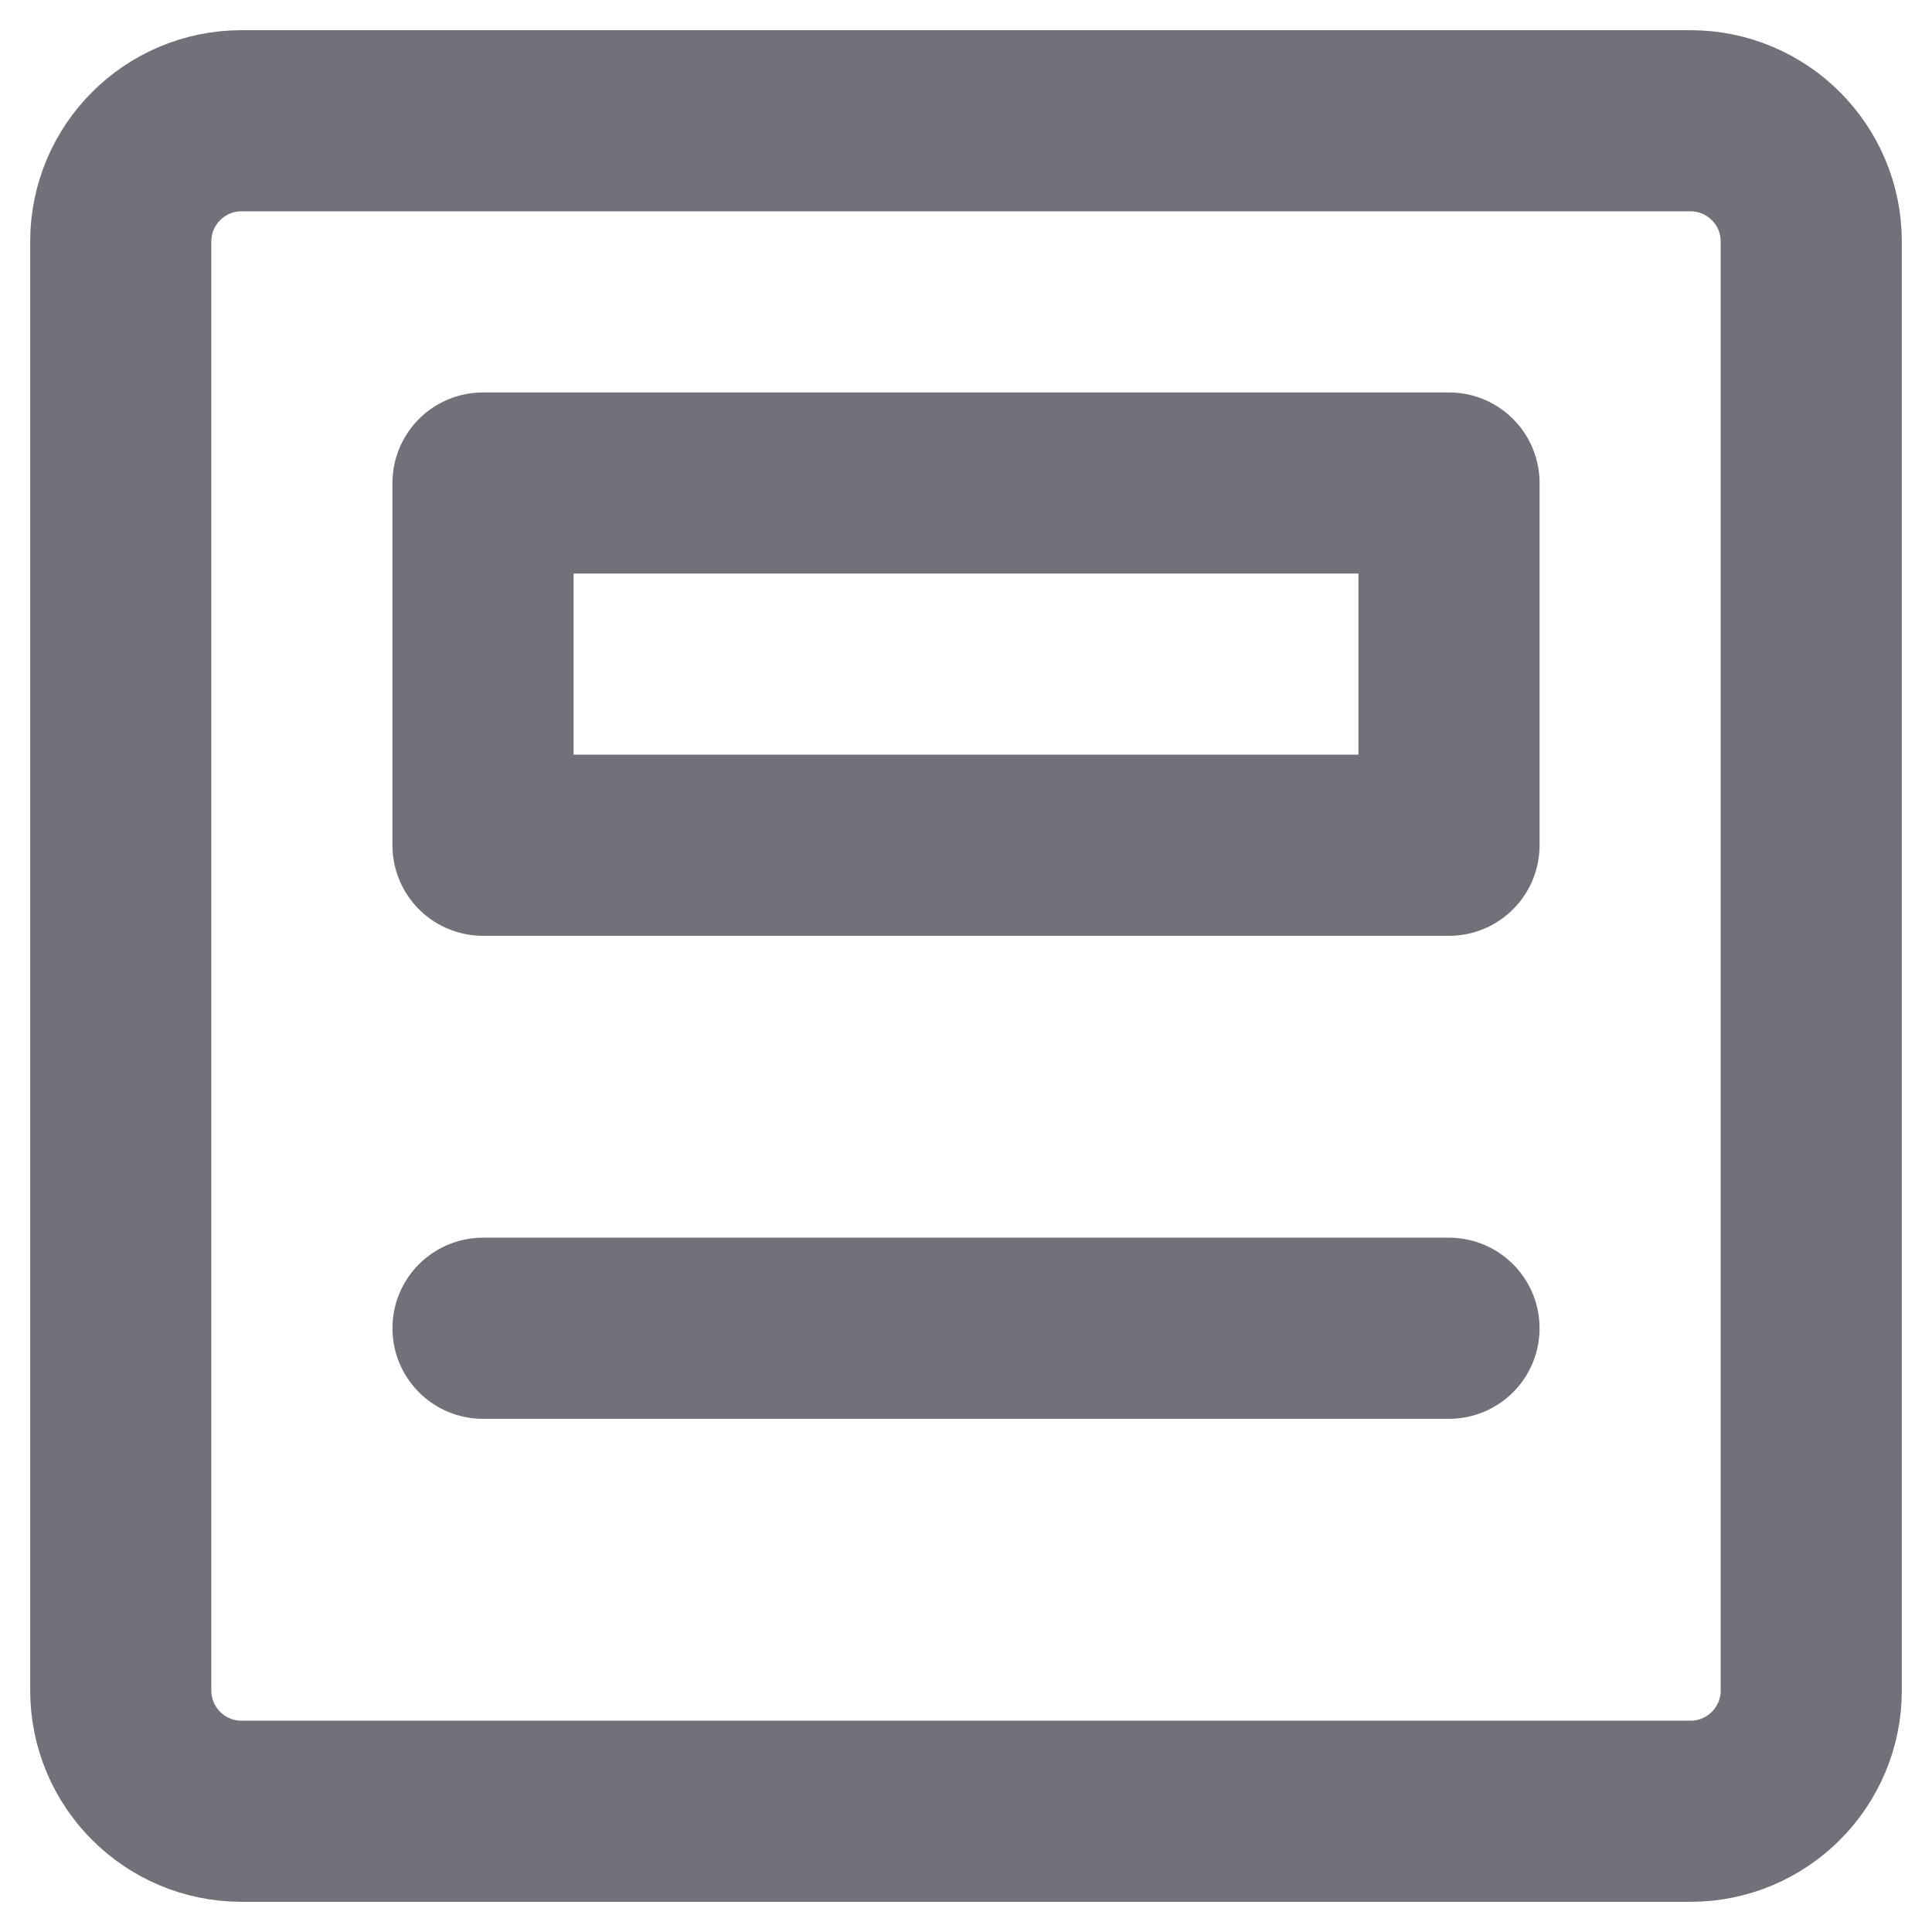
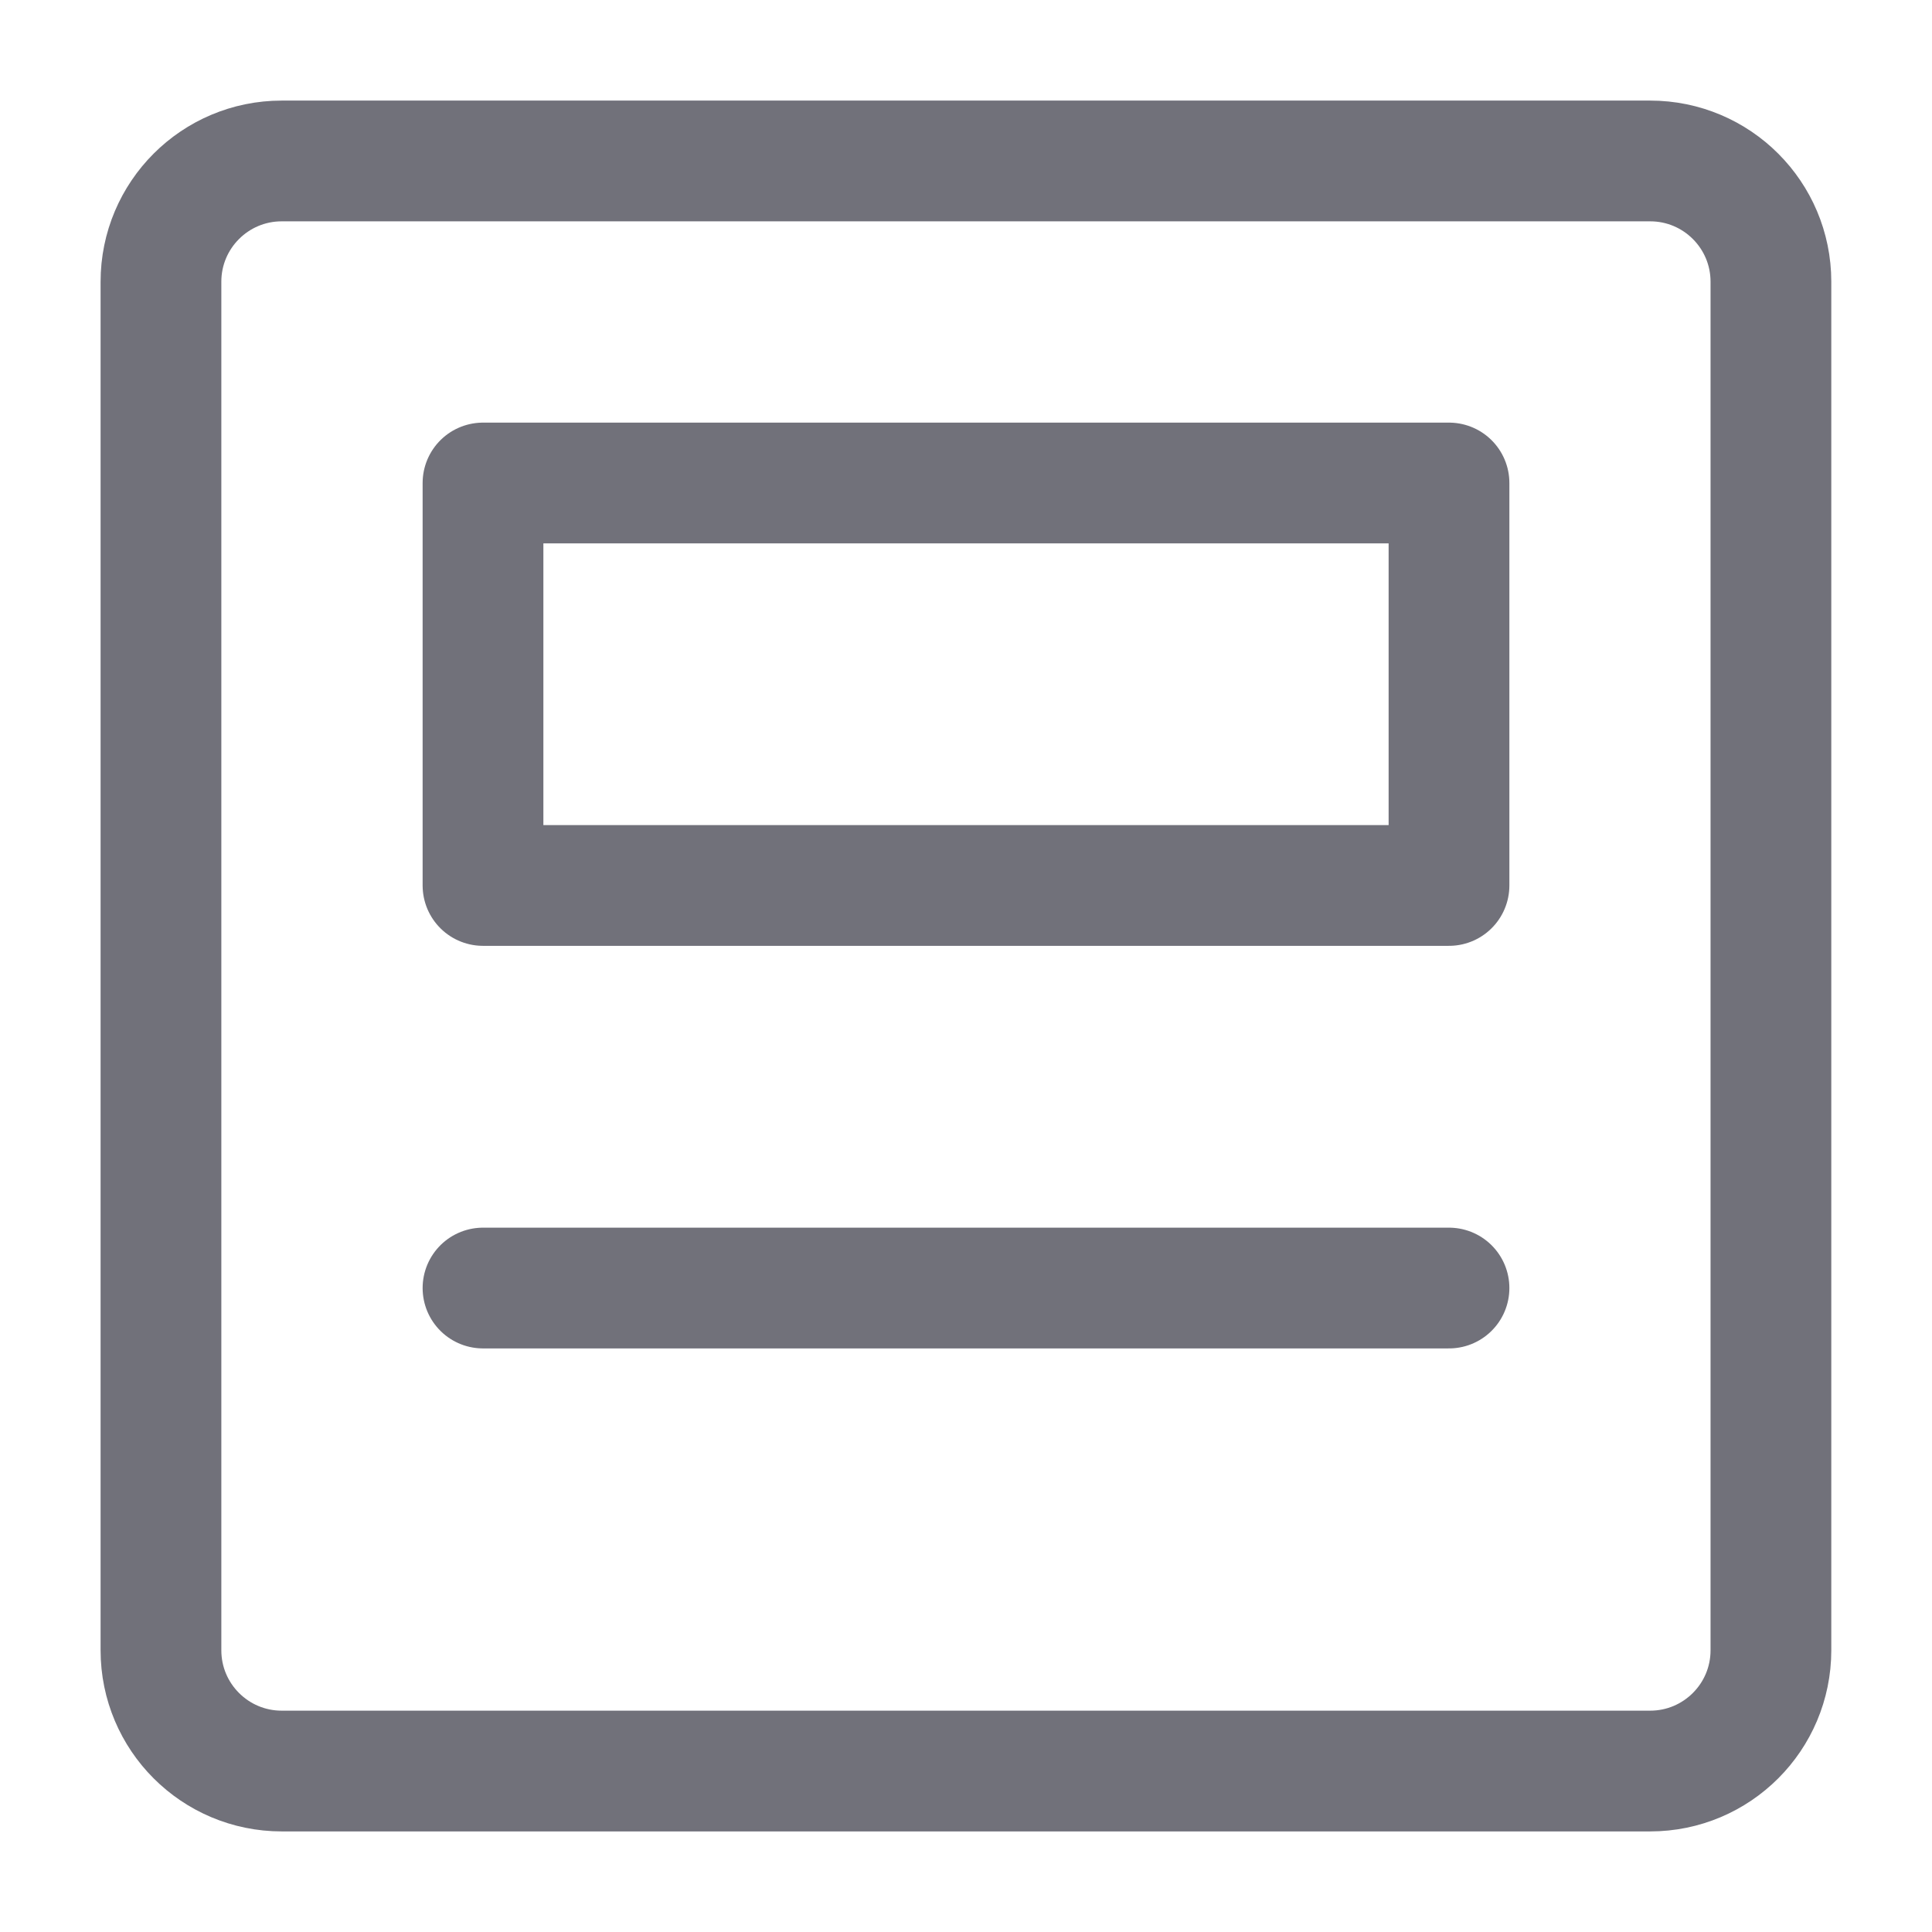
- <svg xmlns="http://www.w3.org/2000/svg" width="16" height="16" viewBox="0 0 16 16" fill="none">
-   <path d="M12 4H4V7H12V4Z" stroke="#71717A" stroke-width="1.5" stroke-linecap="round" stroke-linejoin="round" />
-   <path d="M4 11H12" stroke="#71717A" stroke-width="1.5" stroke-linecap="round" stroke-linejoin="round" />
-   <path d="M2 1H14C14.552 1 15 1.448 15 2V14C15 14.552 14.552 15 14 15H2C1.448 15 1 14.552 1 14V2C1 1.448 1.448 1 2 1Z" stroke="#71717A" stroke-width="1.5" stroke-linecap="round" stroke-linejoin="round" />
+ <svg xmlns="http://www.w3.org/2000/svg" width="16" height="16" fill="none">
+   <path stroke="#71717A" stroke-linecap="round" stroke-linejoin="round" d="M12 4H4v3.333h8V4ZM4 10.667h8" />
+   <path stroke="#71717A" stroke-linecap="round" stroke-linejoin="round" d="M2.333 1.333h11.333a1 1 0 0 1 1 1v11.334a1 1 0 0 1-1 1H2.333a1 1 0 0 1-1-1V2.333a1 1 0 0 1 1-1Z" />
</svg>
